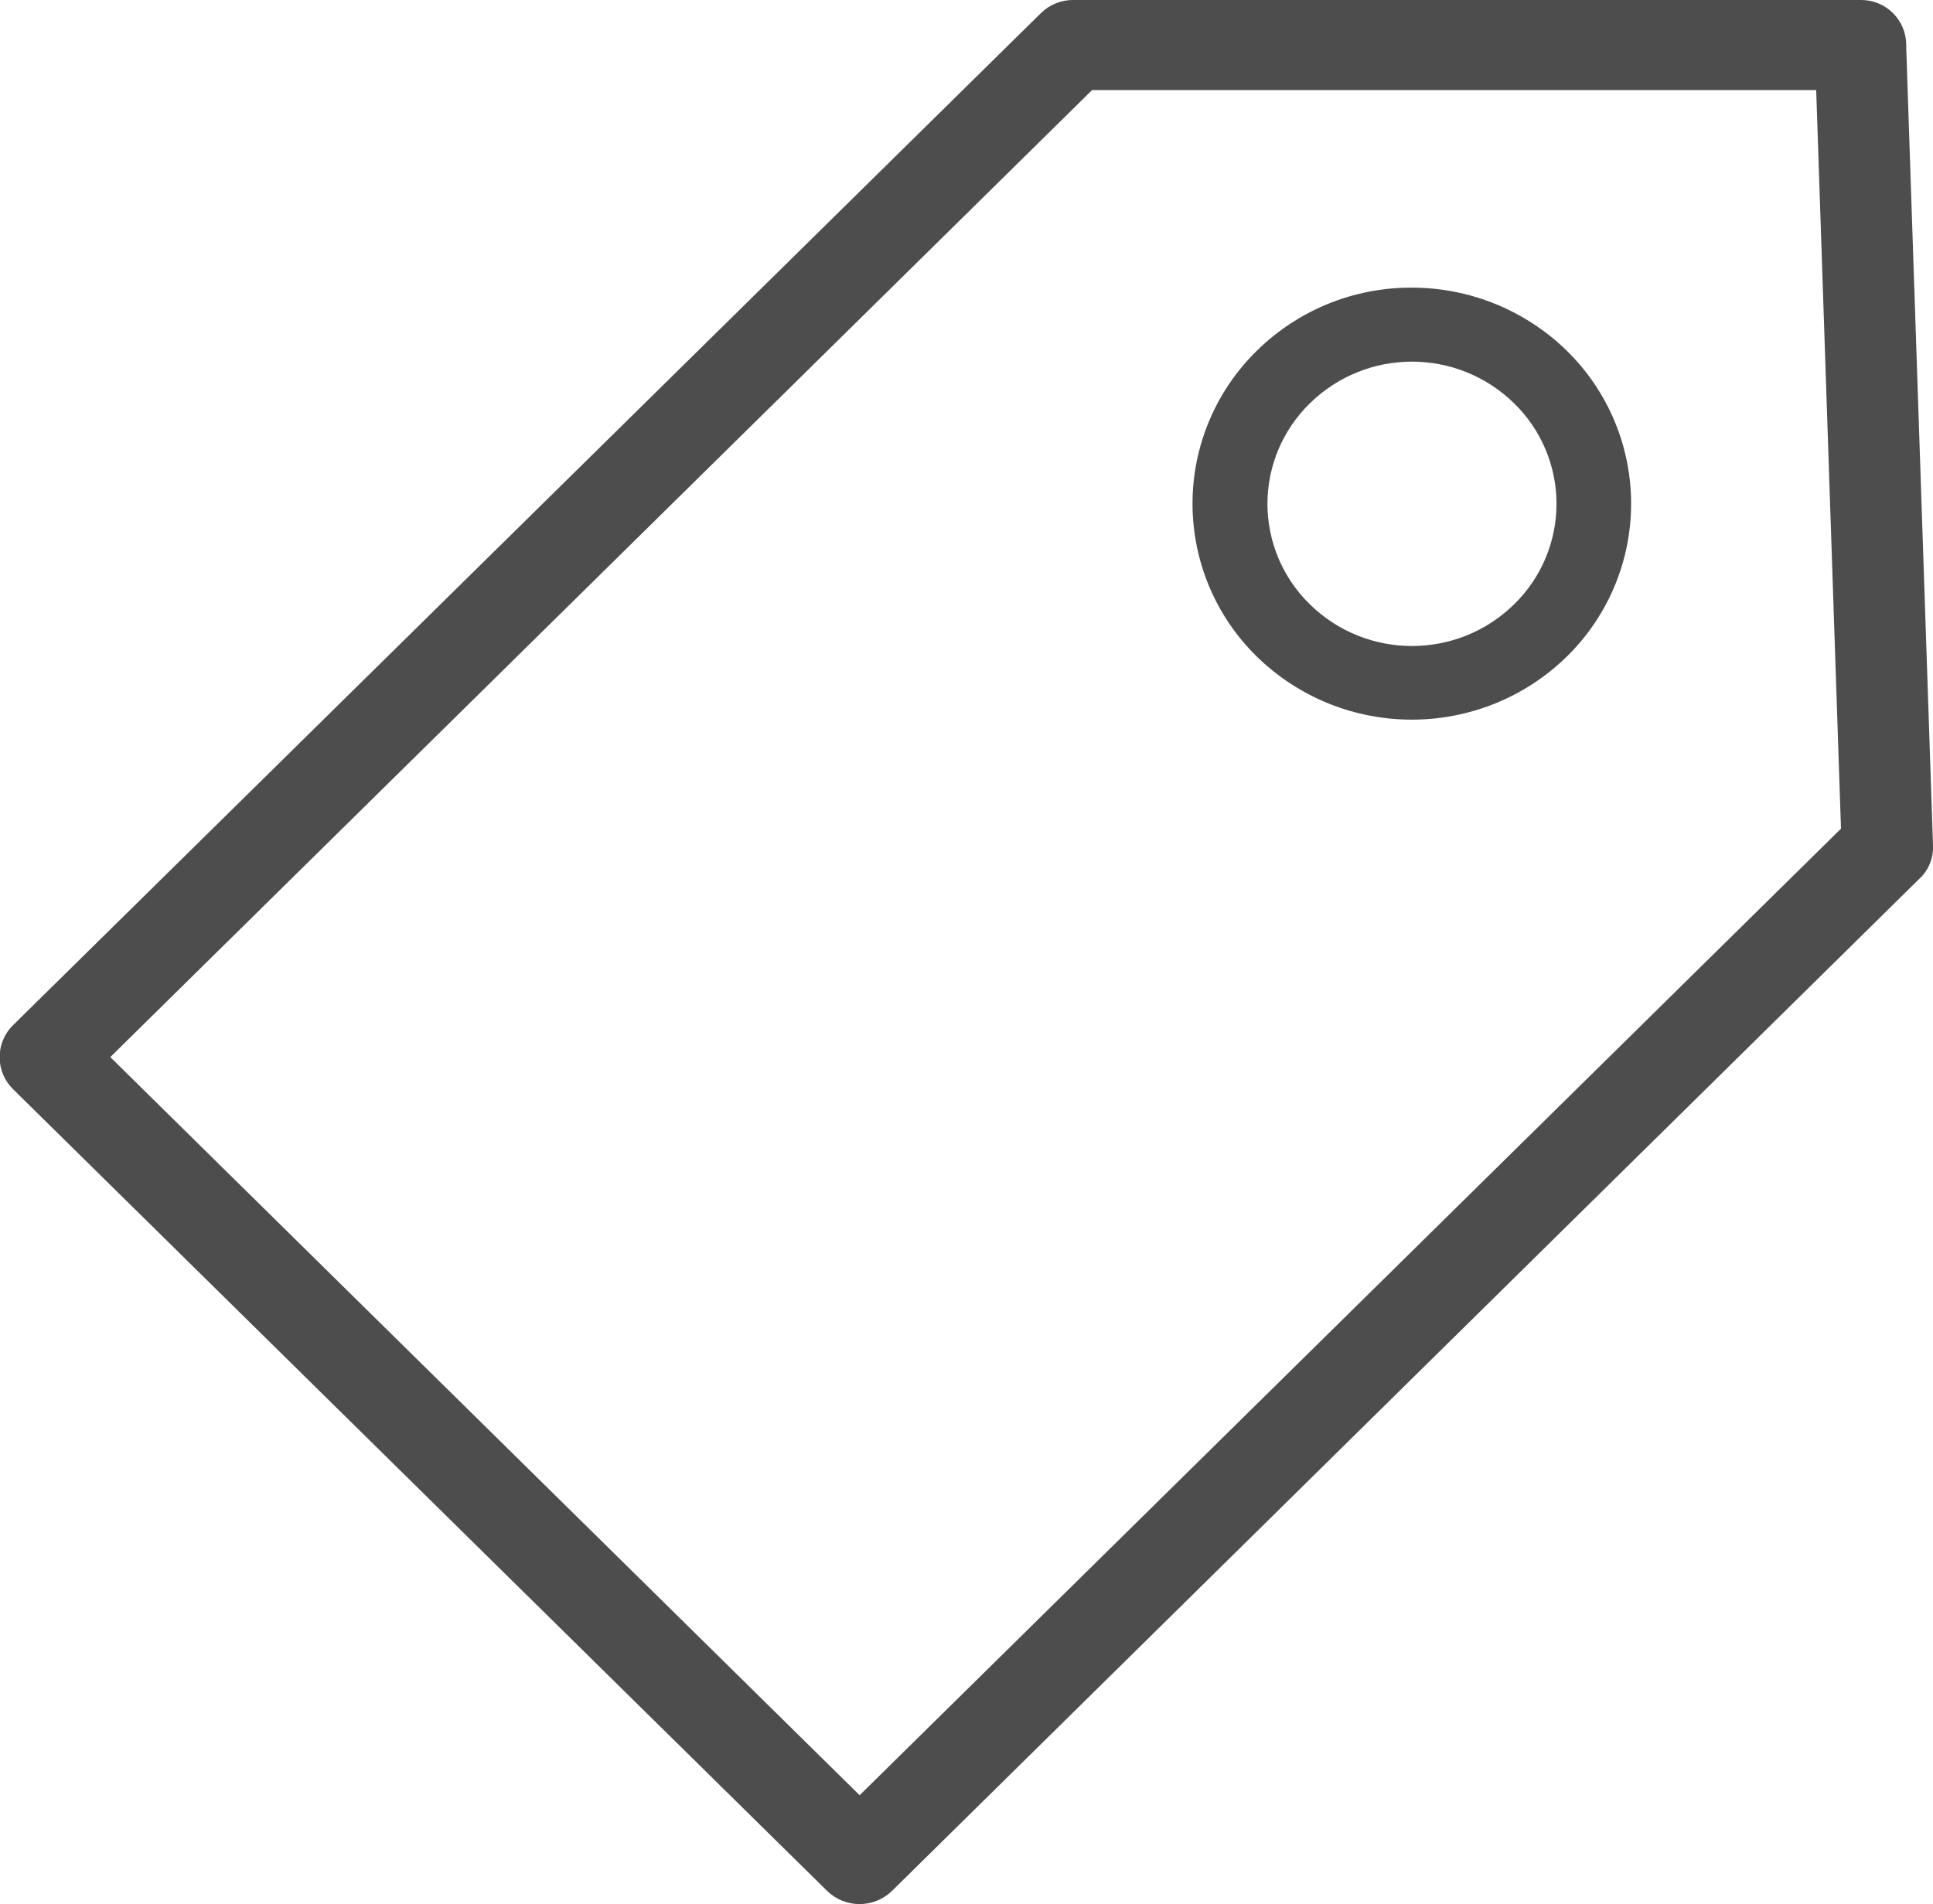
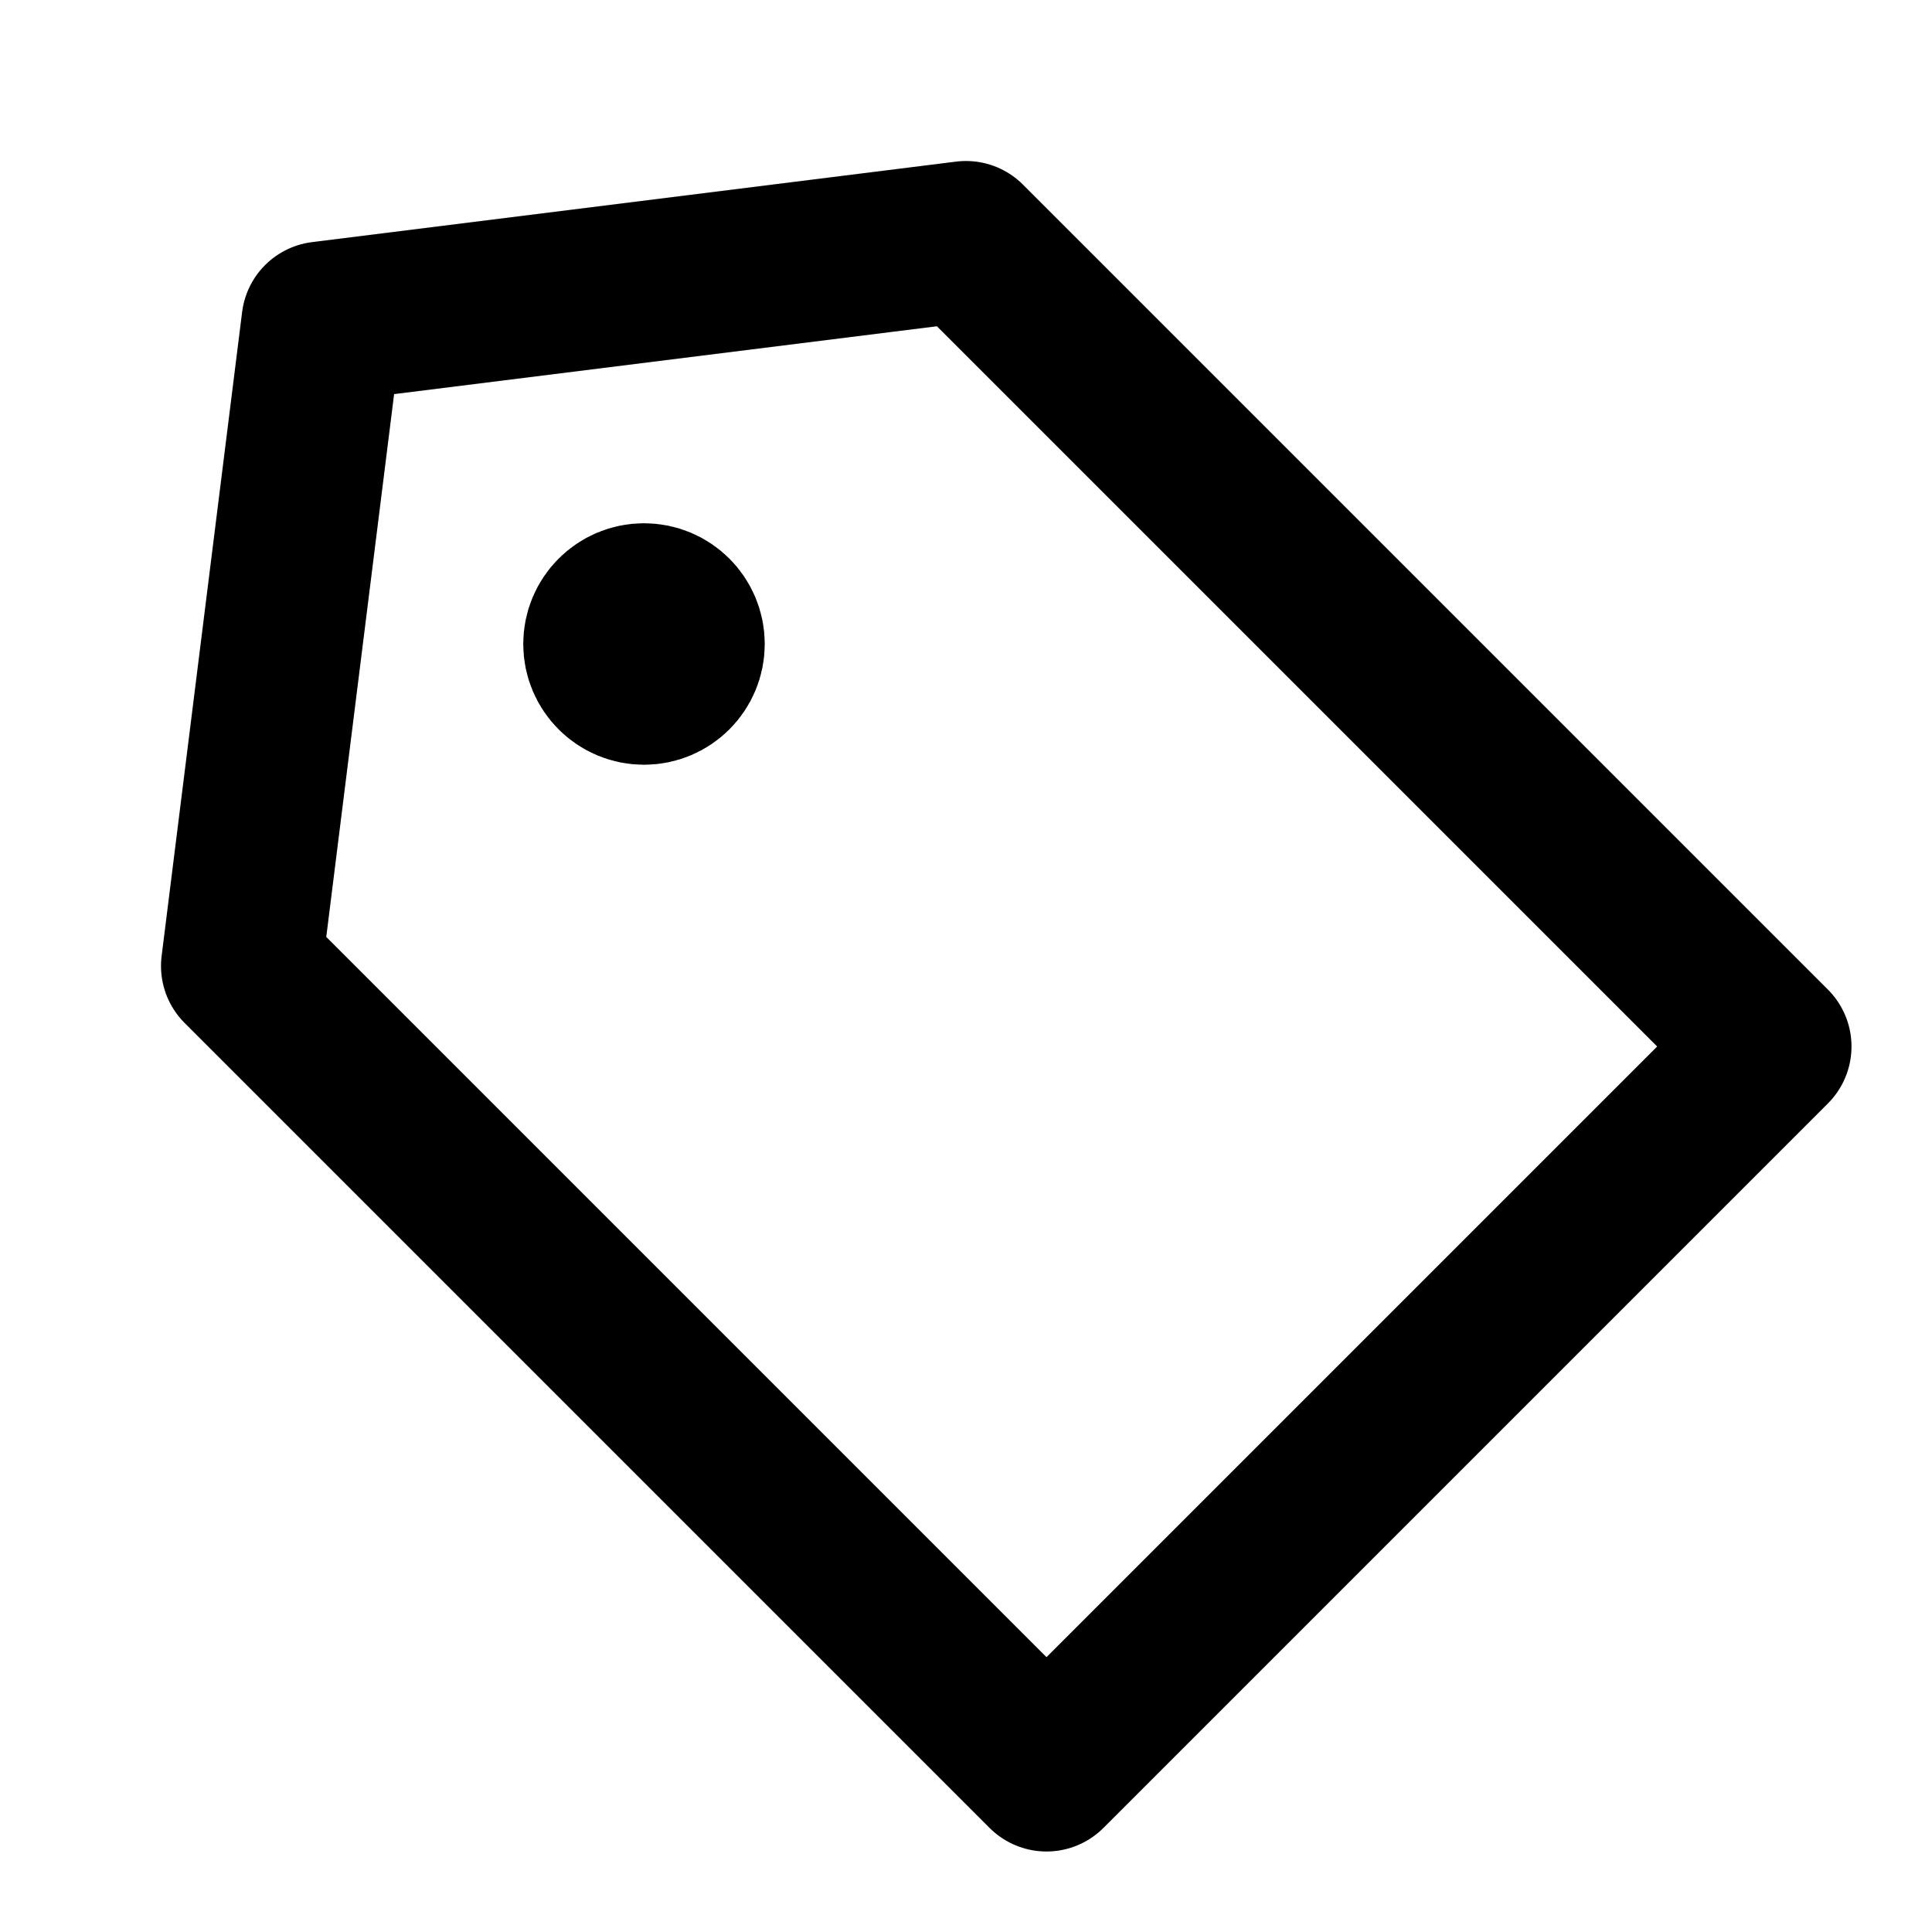
- <svg xmlns="http://www.w3.org/2000/svg" width="22.522" height="22.187" viewBox="0 0 22.522 22.187">
-   <defs>
-     <style>
-       .cls-1 {
-         fill: #4d4d4d;
-       }
-     </style>
-   </defs>
-   <path id="tag-line" class="cls-1" d="M16.2,3.352a2.584,2.584,0,0,1,1.807.737,2.494,2.494,0,0,1,0,3.561,2.586,2.586,0,0,1-3.615,0,2.494,2.494,0,0,1,0-3.561A2.559,2.559,0,0,1,16.2,3.352Zm5.917,6.885-11.975,11.8a.542.542,0,0,1-.754,0L-.1,12.691a.523.523,0,0,1,0-.742L11.88.151A.529.529,0,0,1,12.257,0h9.173a.524.524,0,0,1,.53.522V.551l.312,9.3A.5.5,0,0,1,22.118,10.237ZM9.766,20.921,21.2,9.657,20.911,1.05H12.474L1.035,12.319ZM17.391,4.7a1.7,1.7,0,0,0-2.379,0,1.635,1.635,0,0,0,0,2.343,1.7,1.7,0,0,0,2.379,0,1.635,1.635,0,0,0,0-2.343Z" transform="translate(0.25)" />
+ <svg xmlns="http://www.w3.org/2000/svg" width="24" height="24" viewBox="0 0 24 24" fill="none" stroke="currentColor" stroke-width="2" stroke-linecap="round" stroke-linejoin="round" class="devfont devfont-price-tag">
+   <path d="M22 13l-9 9L3 12l1-8 8-1 10 10z" />
+   <path d="M8 8h.01" />
+   <circle cx="8" cy="8" r=".5" />
</svg>
